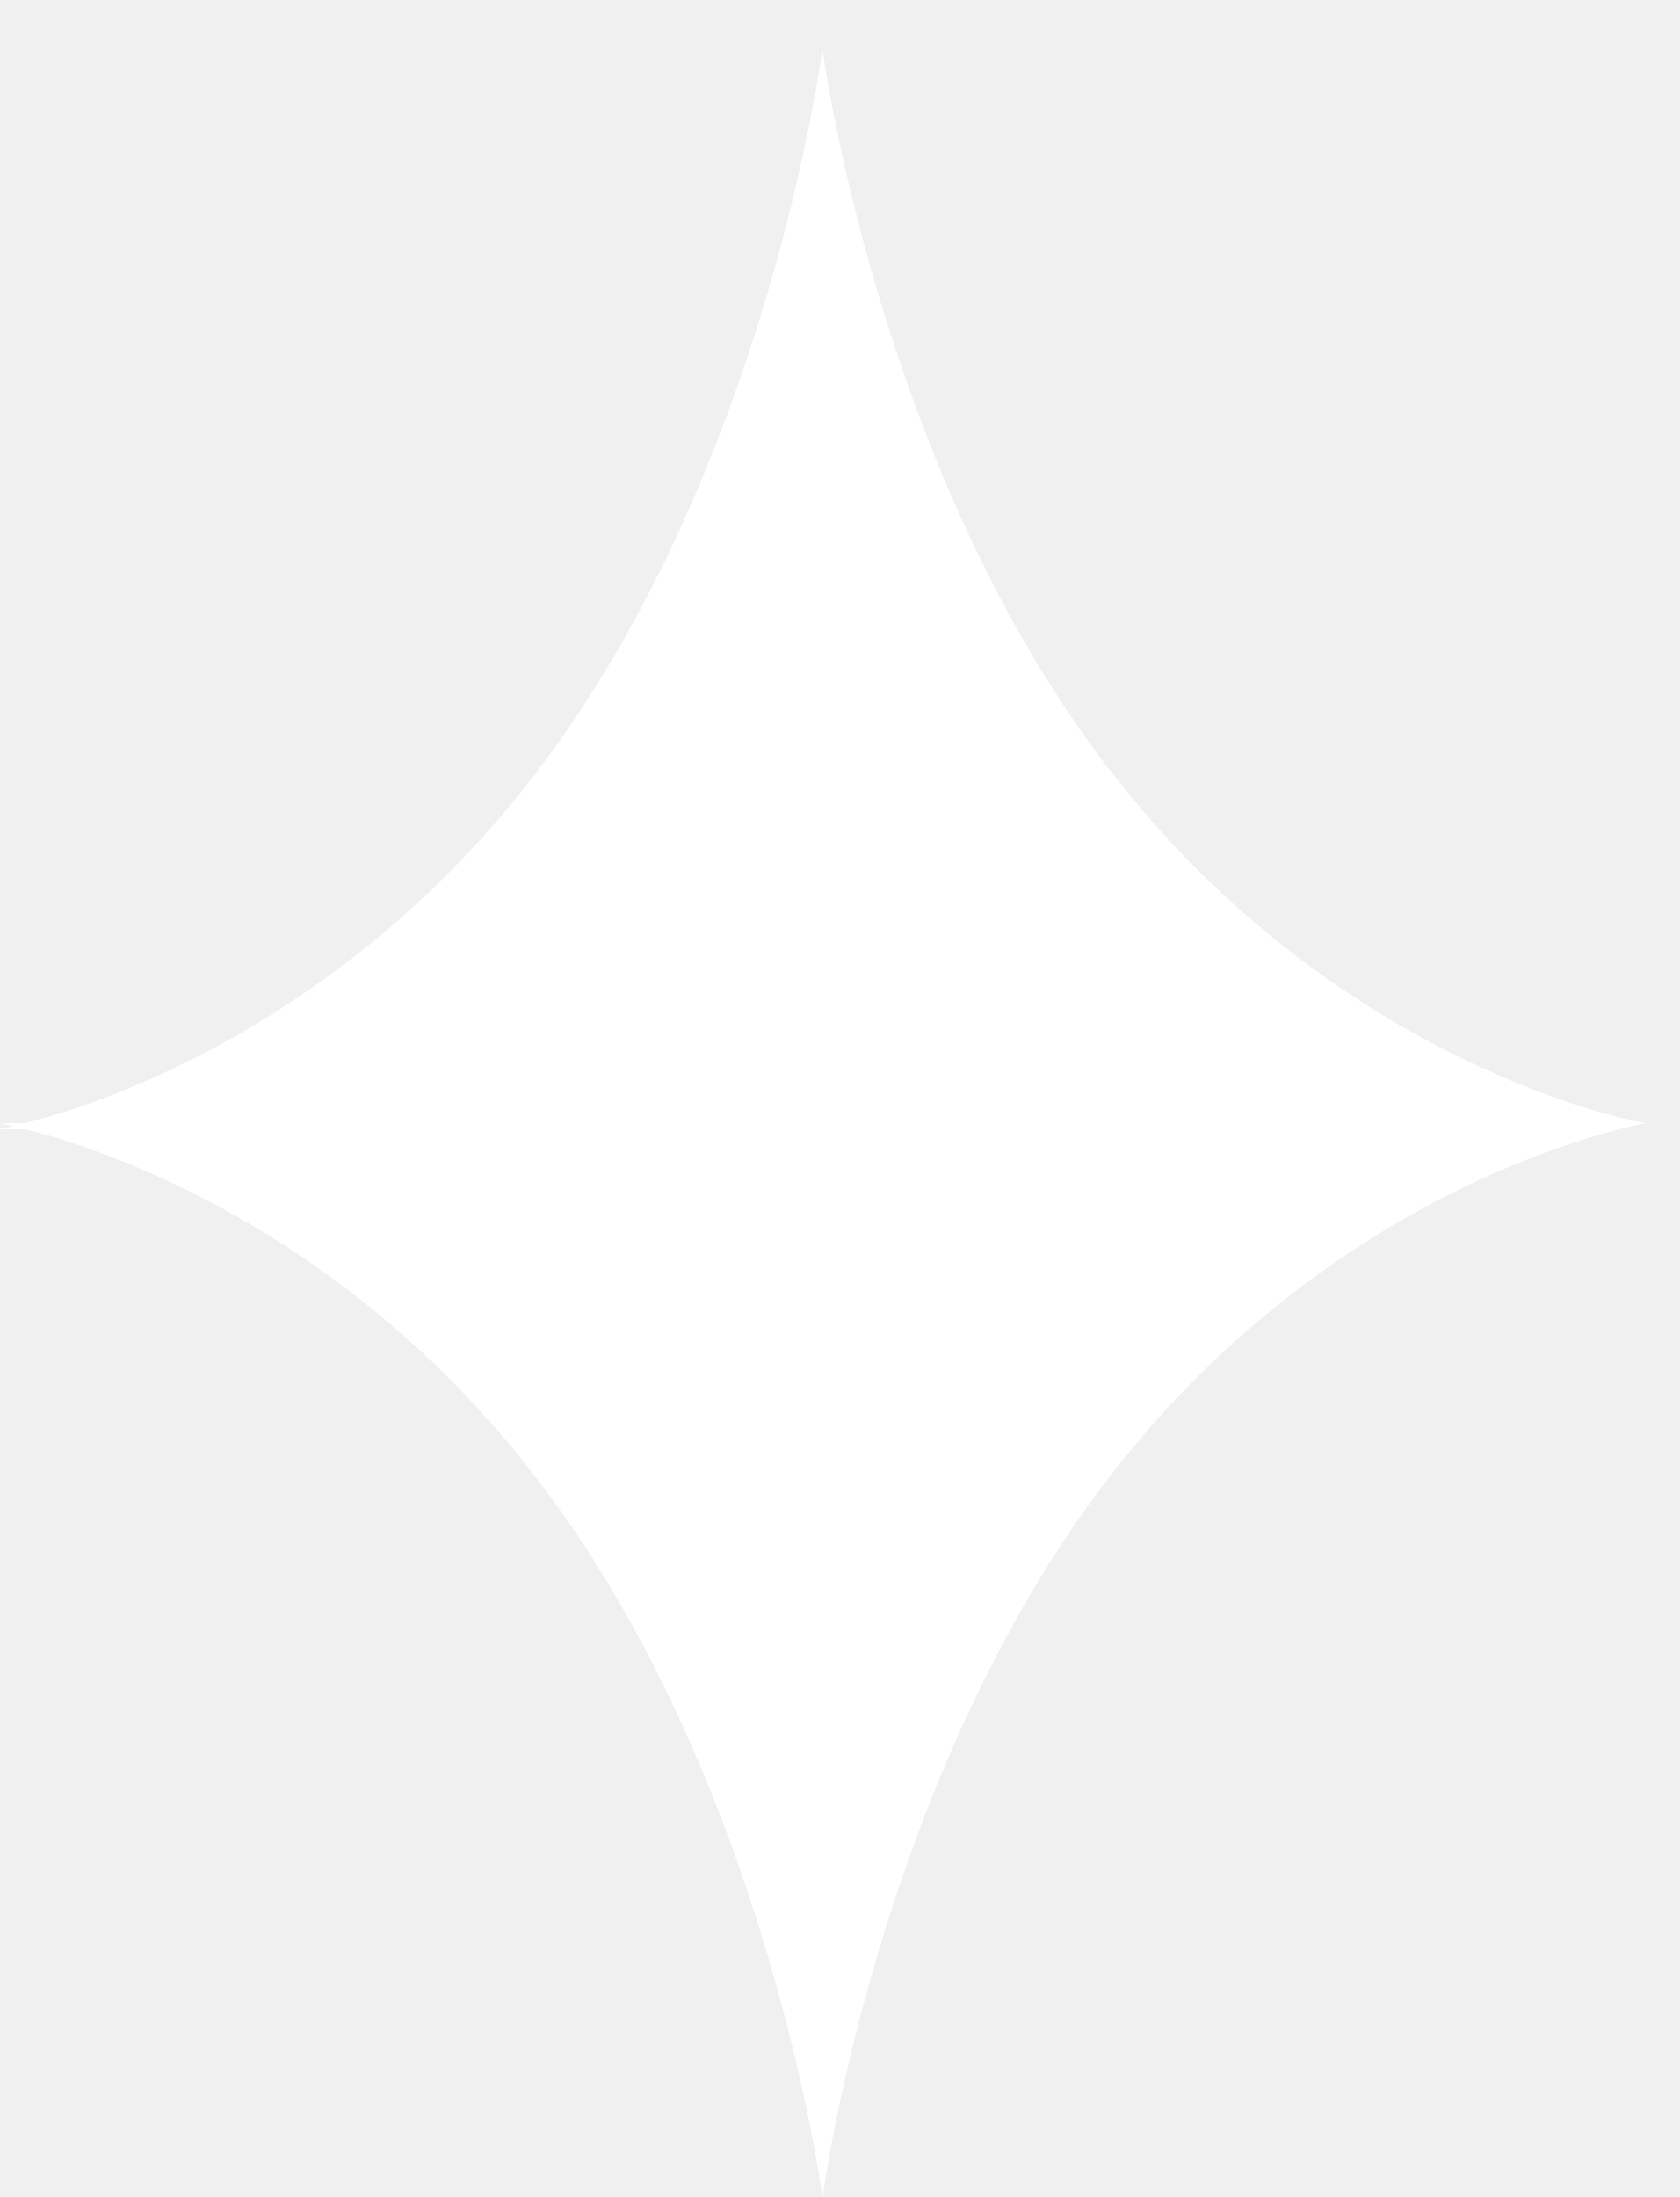
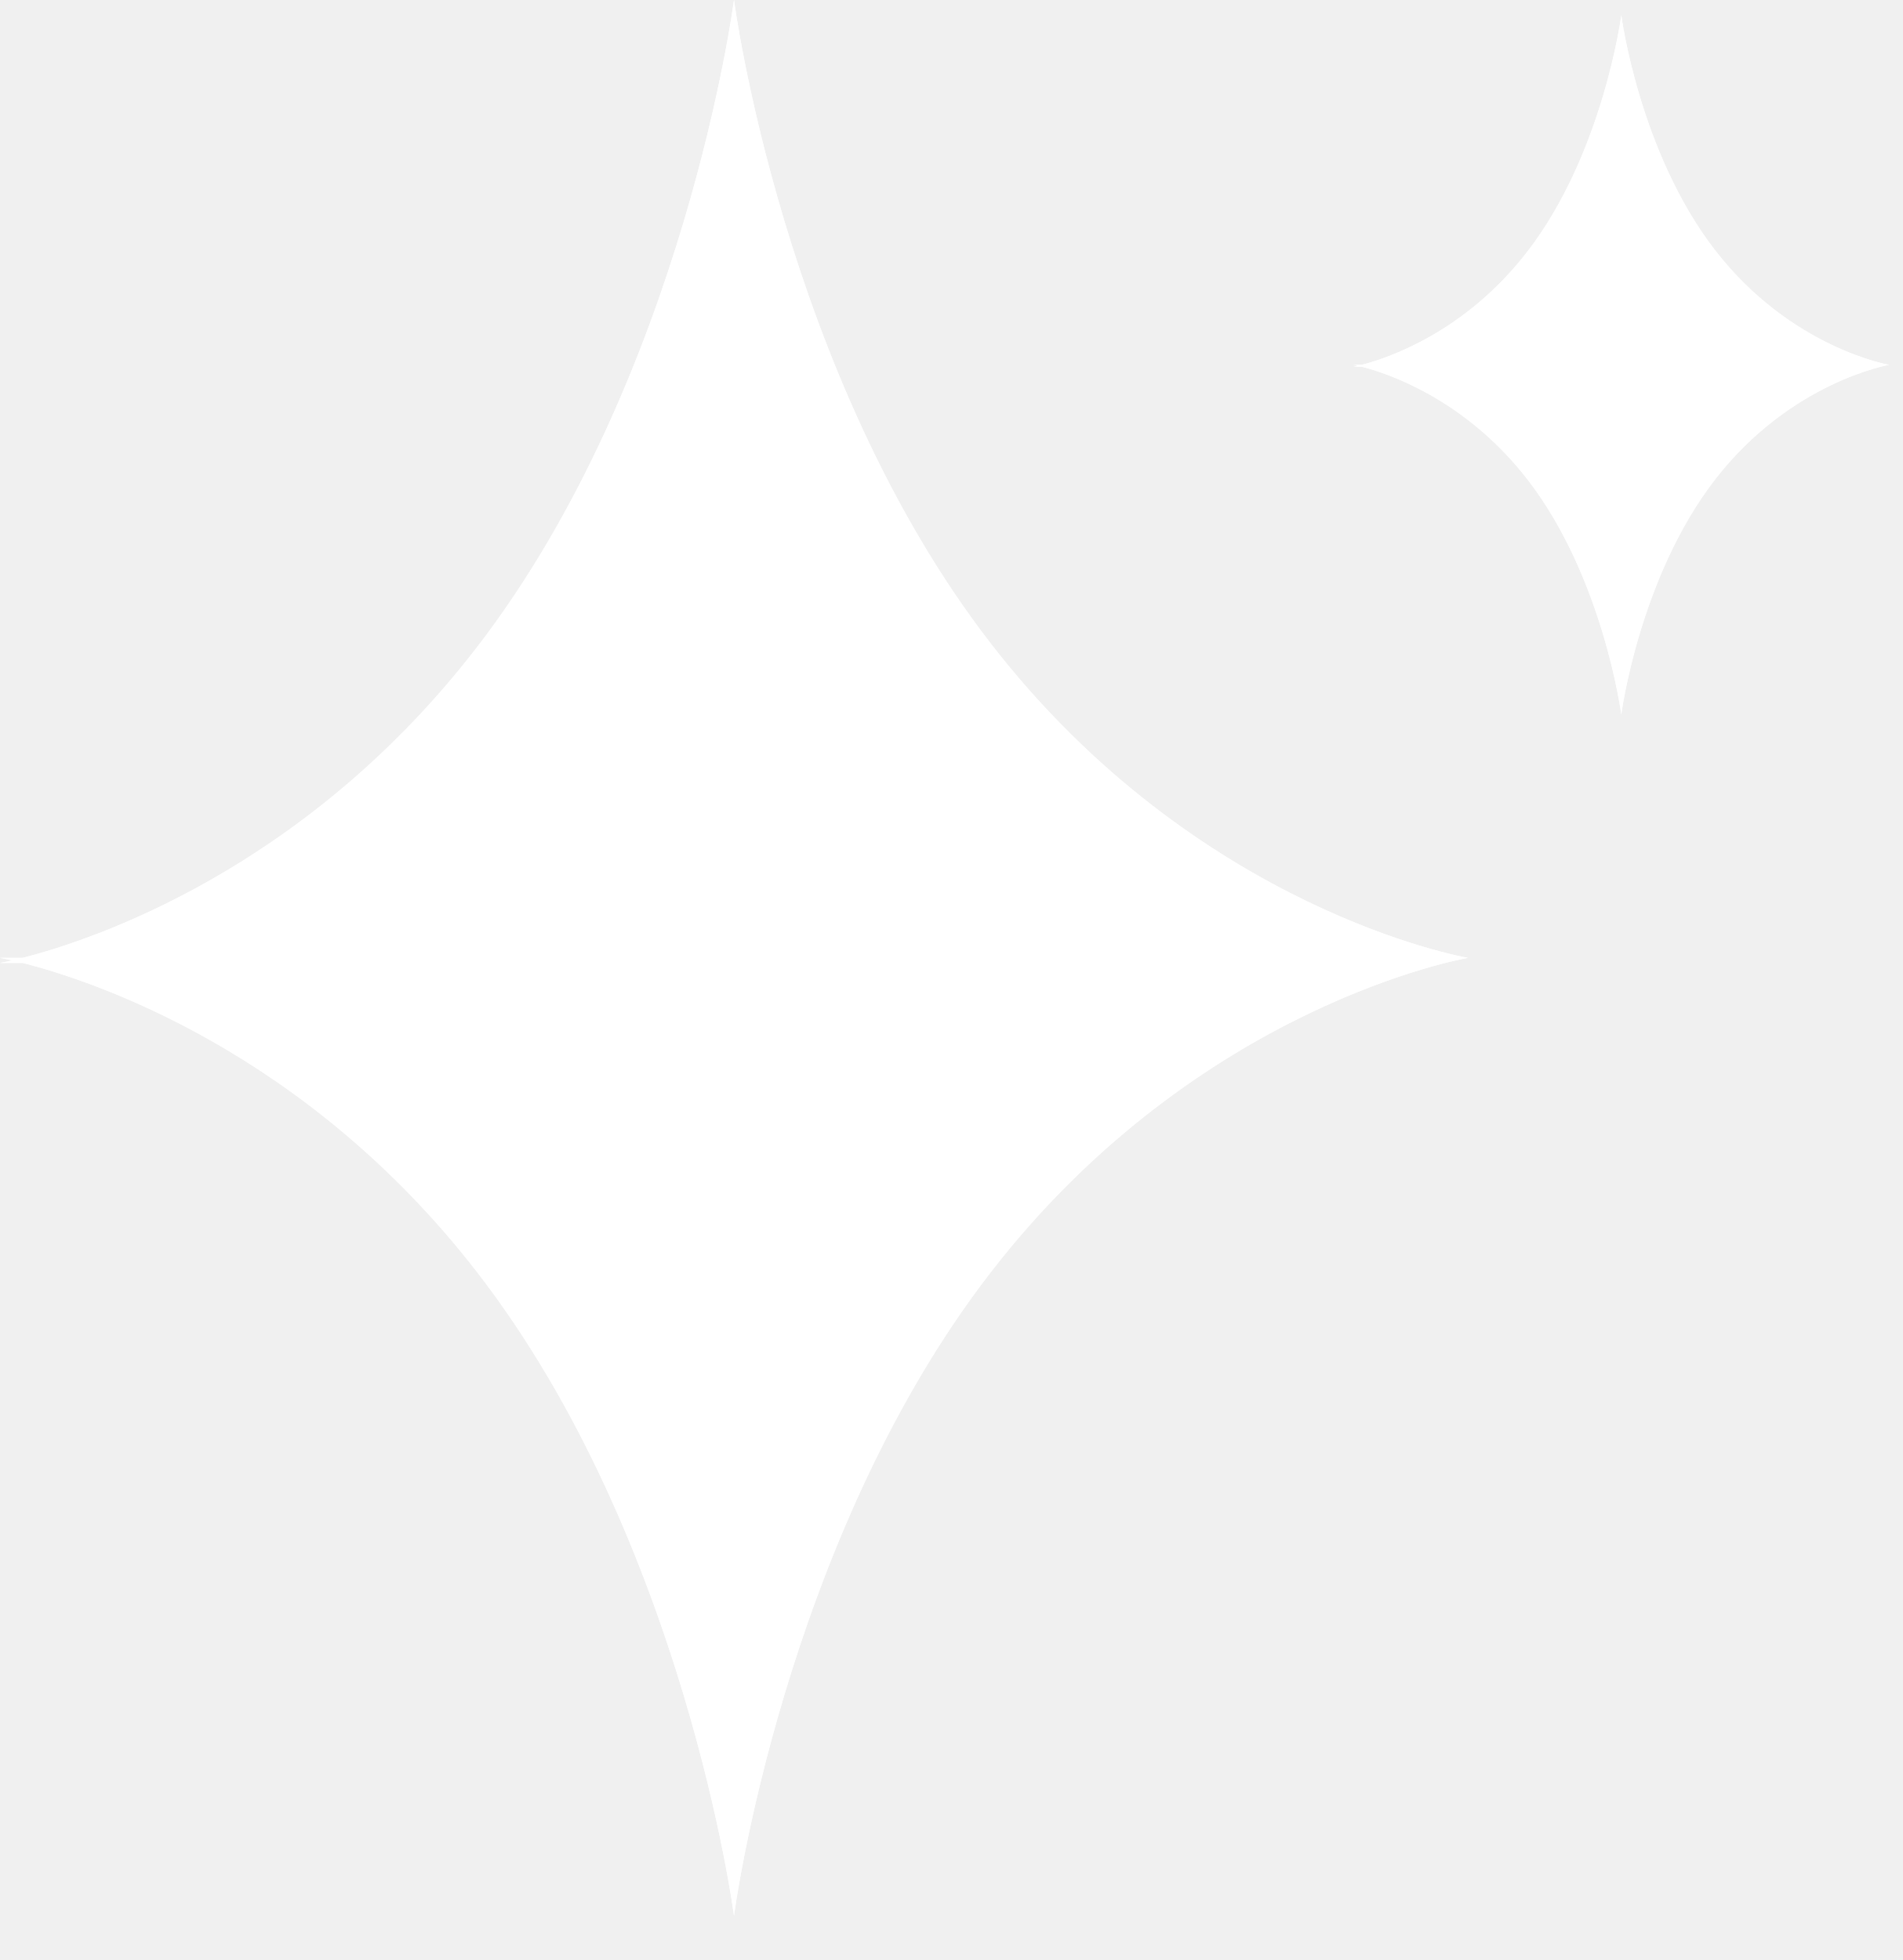
- <svg xmlns="http://www.w3.org/2000/svg" width="26" height="34" viewBox="0 0 26 34" fill="none">
-   <mask id="path-1-inside-1_389_161" fill="white">
-     <path fill-rule="evenodd" clip-rule="evenodd" d="M8.275 22.834C11.882 27.494 12.731 34 12.731 34C12.731 34 13.579 27.494 17.186 22.834C20.782 18.189 25.432 17.389 25.461 17.384H25.461C25.461 17.384 25.461 17.384 25.461 17.384C25.461 17.384 25.461 17.384 25.461 17.384H25.461C25.432 17.379 20.782 16.578 17.186 11.933C13.579 7.273 12.731 0.768 12.731 0.768V0.768C12.731 0.768 11.882 7.308 8.275 11.992C5.295 15.862 1.591 17.078 0.393 17.384H0C0 17.384 0.074 17.396 0.212 17.428C0.074 17.459 0 17.472 0 17.472H0.395C1.595 17.777 5.297 18.987 8.275 22.834Z" />
+ <svg xmlns="http://www.w3.org/2000/svg" width="33" height="34" viewBox="0 0 33 34" fill="none">
+   <mask id="path-1-inside-1_64_270" fill="white">
+     <path fill-rule="evenodd" clip-rule="evenodd" d="M8.275 22.067C11.882 26.727 12.731 33.232 12.731 33.232C12.731 33.232 13.579 26.727 17.186 22.067C20.782 17.422 25.432 16.621 25.461 16.616H25.461C25.461 16.616 25.461 16.616 25.461 16.616C25.461 16.616 25.461 16.616 25.461 16.616H25.461C25.432 16.611 20.782 15.81 17.186 11.165C13.579 6.506 12.731 2.34276e-05 12.731 2.34276e-05V0C12.731 0 11.882 6.54 8.275 11.225C5.295 15.095 1.591 16.31 0.393 16.616H0C0 16.616 0.074 16.629 0.212 16.66C0.074 16.692 0 16.704 0 16.704H0.395C1.595 17.009 5.297 18.22 8.275 22.067Z" />
  </mask>
-   <path fill-rule="evenodd" clip-rule="evenodd" d="M8.275 22.834C11.882 27.494 12.731 34 12.731 34C12.731 34 13.579 27.494 17.186 22.834C20.782 18.189 25.432 17.389 25.461 17.384H25.461C25.461 17.384 25.461 17.384 25.461 17.384C25.461 17.384 25.461 17.384 25.461 17.384H25.461C25.432 17.379 20.782 16.578 17.186 11.933C13.579 7.273 12.731 0.768 12.731 0.768V0.768C12.731 0.768 11.882 7.308 8.275 11.992C5.295 15.862 1.591 17.078 0.393 17.384H0C0 17.384 0.074 17.396 0.212 17.428C0.074 17.459 0 17.472 0 17.472H0.395C1.595 17.777 5.297 18.987 8.275 22.834Z" fill="white" />
-   <path d="M12.731 34L10.748 34.259H14.714L12.731 34ZM8.275 22.834L6.693 24.059H6.693L8.275 22.834ZM17.186 22.834L18.768 24.059H18.768L17.186 22.834ZM25.461 17.384V15.384H25.291L25.124 15.412L25.461 17.384ZM25.461 17.384V19.384L25.819 15.416L25.461 17.384ZM25.461 17.384L25.133 15.411V19.357L25.461 17.384ZM25.461 17.384L25.819 19.352L25.461 15.384V17.384ZM25.461 17.384L25.124 19.355L25.291 19.384H25.461V17.384ZM17.186 11.933L18.768 10.709L17.186 11.933ZM12.731 0.768H10.731V0.898L10.748 1.026L12.731 0.768ZM12.731 0.768H14.731L10.747 0.51L12.731 0.768ZM8.275 11.992L6.69 10.772L8.275 11.992ZM0.393 17.384V19.384H0.644L0.888 19.322L0.393 17.384ZM0 17.384V15.384L-0.334 19.356L0 17.384ZM0.212 17.428L0.66 19.377L0.658 15.478L0.212 17.428ZM0 17.472L-0.336 15.501L0 19.472V17.472ZM0.395 17.472L0.888 15.534L0.645 15.472H0.395V17.472ZM12.731 34C14.714 33.741 14.714 33.741 14.714 33.74C14.714 33.74 14.714 33.739 14.714 33.739C14.713 33.738 14.713 33.737 14.713 33.736C14.713 33.734 14.713 33.732 14.712 33.729C14.711 33.724 14.711 33.717 14.709 33.708C14.707 33.691 14.704 33.667 14.699 33.638C14.691 33.579 14.678 33.496 14.662 33.392C14.628 33.183 14.576 32.887 14.503 32.52C14.357 31.787 14.124 30.766 13.771 29.59C13.073 27.264 11.871 24.212 9.856 21.61L6.693 24.059C8.286 26.116 9.312 28.648 9.94 30.74C10.25 31.772 10.454 32.668 10.58 33.301C10.643 33.617 10.686 33.865 10.713 34.031C10.726 34.113 10.735 34.175 10.741 34.214C10.744 34.233 10.746 34.246 10.747 34.254C10.747 34.258 10.748 34.26 10.748 34.261C10.748 34.261 10.748 34.261 10.748 34.261C10.748 34.261 10.748 34.261 10.748 34.26C10.748 34.26 10.748 34.26 10.748 34.259C10.748 34.259 10.748 34.259 12.731 34ZM12.731 34C14.714 34.259 14.714 34.259 14.714 34.259C14.714 34.26 14.714 34.26 14.714 34.26C14.714 34.261 14.714 34.261 14.713 34.261C14.713 34.261 14.713 34.261 14.713 34.261C14.714 34.26 14.714 34.258 14.714 34.254C14.716 34.246 14.717 34.233 14.72 34.214C14.726 34.175 14.735 34.113 14.748 34.031C14.775 33.865 14.818 33.617 14.881 33.301C15.007 32.668 15.211 31.772 15.521 30.74C16.149 28.648 17.175 26.116 18.768 24.059L15.605 21.61C13.591 24.212 12.389 27.264 11.69 29.59C11.337 30.766 11.104 31.787 10.958 32.52C10.885 32.887 10.834 33.183 10.8 33.392C10.783 33.496 10.771 33.579 10.762 33.638C10.758 33.667 10.754 33.691 10.752 33.708C10.751 33.717 10.75 33.724 10.749 33.729C10.749 33.732 10.748 33.734 10.748 33.736C10.748 33.737 10.748 33.738 10.748 33.739C10.748 33.739 10.748 33.74 10.748 33.74C10.748 33.741 10.748 33.741 12.731 34ZM18.768 24.059C21.918 19.99 25.98 19.324 25.798 19.355L25.124 15.412C24.885 15.453 19.647 16.389 15.605 21.61L18.768 24.059ZM25.461 15.384H25.461V19.384H25.461V15.384ZM25.133 19.357C25.128 19.356 25.123 19.355 25.119 19.354C25.116 19.354 25.114 19.353 25.111 19.353C25.11 19.353 25.109 19.352 25.107 19.352C25.107 19.352 25.106 19.352 25.105 19.352C25.105 19.352 25.105 19.352 25.105 19.352C25.104 19.352 25.104 19.352 25.104 19.352C25.104 19.352 25.104 19.352 25.104 19.352C25.104 19.352 25.104 19.352 25.104 19.352C25.104 19.352 25.104 19.352 25.104 19.352C25.104 19.352 25.104 19.352 25.461 17.384C25.819 15.416 25.819 15.416 25.819 15.416C25.819 15.416 25.819 15.416 25.819 15.416C25.819 15.416 25.819 15.416 25.819 15.416C25.819 15.416 25.819 15.416 25.819 15.416C25.818 15.416 25.818 15.416 25.818 15.416C25.818 15.416 25.817 15.416 25.817 15.416C25.817 15.416 25.816 15.415 25.815 15.415C25.814 15.415 25.813 15.415 25.811 15.415C25.809 15.414 25.806 15.414 25.804 15.413C25.799 15.412 25.794 15.412 25.79 15.411L25.133 19.357ZM25.79 19.357C25.794 19.356 25.799 19.355 25.804 19.354C25.806 19.354 25.809 19.353 25.811 19.353C25.813 19.353 25.814 19.352 25.815 19.352C25.816 19.352 25.817 19.352 25.817 19.352C25.817 19.352 25.818 19.352 25.818 19.352C25.818 19.352 25.818 19.352 25.819 19.352C25.819 19.352 25.819 19.352 25.819 19.352C25.819 19.352 25.819 19.352 25.819 19.352C25.819 19.352 25.819 19.352 25.819 19.352C25.819 19.352 25.819 19.352 25.461 17.384C25.104 15.416 25.104 15.416 25.104 15.416C25.104 15.416 25.104 15.416 25.104 15.416C25.104 15.416 25.104 15.416 25.104 15.416C25.104 15.416 25.104 15.416 25.104 15.416C25.104 15.416 25.104 15.416 25.105 15.416C25.105 15.416 25.105 15.416 25.105 15.416C25.106 15.415 25.107 15.415 25.107 15.415C25.109 15.415 25.11 15.415 25.111 15.415C25.114 15.414 25.116 15.414 25.119 15.413C25.123 15.412 25.128 15.412 25.133 15.411L25.79 19.357ZM25.461 15.384H25.461V19.384H25.461V15.384ZM15.605 13.157C19.647 18.379 24.885 19.314 25.124 19.355L25.798 15.412C25.98 15.443 21.918 14.778 18.768 10.709L15.605 13.157ZM12.731 0.768C10.748 1.026 10.748 1.027 10.748 1.027C10.748 1.027 10.748 1.028 10.748 1.028C10.748 1.029 10.748 1.03 10.748 1.031C10.748 1.033 10.749 1.035 10.749 1.038C10.75 1.044 10.751 1.051 10.752 1.059C10.754 1.077 10.758 1.1 10.762 1.13C10.771 1.189 10.783 1.271 10.8 1.376C10.834 1.584 10.885 1.881 10.958 2.247C11.104 2.98 11.337 4.002 11.69 5.178C12.389 7.504 13.591 10.555 15.605 13.157L18.768 10.709C17.175 8.651 16.149 6.12 15.521 4.028C15.211 2.995 15.007 2.099 14.881 1.466C14.818 1.151 14.775 0.902 14.748 0.737C14.735 0.654 14.726 0.593 14.72 0.554C14.717 0.535 14.716 0.521 14.714 0.513C14.714 0.51 14.714 0.507 14.713 0.507C14.713 0.506 14.713 0.506 14.713 0.507C14.714 0.507 14.714 0.507 14.714 0.507C14.714 0.508 14.714 0.508 14.714 0.508C14.714 0.508 14.714 0.509 12.731 0.768ZM10.731 0.768V0.768H14.731V0.768H10.731ZM9.86 13.213C11.873 10.598 13.074 7.533 13.772 5.196C14.125 4.014 14.358 2.987 14.504 2.251C14.577 1.883 14.628 1.585 14.662 1.376C14.679 1.271 14.691 1.188 14.7 1.129C14.704 1.099 14.707 1.075 14.71 1.058C14.711 1.049 14.712 1.042 14.713 1.037C14.713 1.034 14.713 1.032 14.713 1.03C14.713 1.029 14.714 1.028 14.714 1.027C14.714 1.027 14.714 1.026 14.714 1.026C14.714 1.025 14.714 1.025 12.731 0.768C10.747 0.51 10.747 0.51 10.747 0.509C10.747 0.509 10.748 0.509 10.748 0.509C10.748 0.508 10.748 0.508 10.748 0.508C10.748 0.508 10.748 0.508 10.748 0.508C10.748 0.509 10.747 0.511 10.747 0.515C10.746 0.523 10.744 0.536 10.741 0.556C10.735 0.595 10.726 0.657 10.713 0.74C10.686 0.906 10.643 1.156 10.58 1.474C10.454 2.111 10.249 3.012 9.939 4.051C9.311 6.155 8.284 8.702 6.69 10.772L9.86 13.213ZM0.888 19.322C2.328 18.954 6.507 17.567 9.86 13.213L6.69 10.772C4.083 14.158 0.854 15.202 -0.101 15.446L0.888 19.322ZM0 19.384H0.393V15.384H0V19.384ZM0.658 15.478C0.57 15.458 0.497 15.443 0.443 15.432C0.416 15.427 0.393 15.422 0.375 15.419C0.366 15.417 0.358 15.416 0.351 15.415C0.348 15.414 0.345 15.414 0.342 15.413C0.34 15.413 0.339 15.413 0.338 15.412C0.337 15.412 0.337 15.412 0.336 15.412C0.336 15.412 0.335 15.412 0.335 15.412C0.335 15.412 0.335 15.412 0.335 15.412C0.335 15.412 0.335 15.412 0.335 15.412C0.334 15.412 0.334 15.412 0 17.384C-0.334 19.356 -0.334 19.356 -0.335 19.356C-0.335 19.356 -0.335 19.355 -0.335 19.355C-0.335 19.355 -0.335 19.355 -0.335 19.355C-0.335 19.355 -0.336 19.355 -0.336 19.355C-0.336 19.355 -0.337 19.355 -0.337 19.355C-0.338 19.355 -0.339 19.355 -0.34 19.355C-0.342 19.354 -0.343 19.354 -0.344 19.354C-0.346 19.354 -0.347 19.353 -0.347 19.353C-0.347 19.353 -0.343 19.354 -0.334 19.356C-0.317 19.359 -0.283 19.366 -0.234 19.377L0.658 15.478ZM0 17.472C0.336 19.444 0.336 19.444 0.336 19.444C0.336 19.444 0.336 19.444 0.336 19.444C0.337 19.444 0.337 19.444 0.337 19.444C0.337 19.444 0.337 19.444 0.338 19.443C0.338 19.443 0.339 19.443 0.34 19.443C0.341 19.443 0.342 19.443 0.343 19.442C0.346 19.442 0.349 19.441 0.353 19.441C0.36 19.44 0.367 19.438 0.377 19.436C0.395 19.433 0.418 19.429 0.445 19.423C0.499 19.413 0.572 19.397 0.66 19.377L-0.237 15.479C-0.285 15.49 -0.319 15.497 -0.336 15.5C-0.345 15.502 -0.349 15.503 -0.349 15.503C-0.349 15.503 -0.348 15.503 -0.346 15.502C-0.345 15.502 -0.343 15.502 -0.342 15.502C-0.341 15.501 -0.34 15.501 -0.339 15.501C-0.339 15.501 -0.338 15.501 -0.338 15.501C-0.337 15.501 -0.337 15.501 -0.337 15.501C-0.337 15.501 -0.337 15.501 -0.336 15.501C-0.336 15.501 -0.336 15.501 -0.336 15.501C-0.336 15.501 -0.336 15.501 0 17.472ZM0.395 15.472H0V19.472H0.395V15.472ZM9.856 21.61C6.504 17.28 2.328 15.9 0.888 15.534L-0.098 19.41C0.862 19.654 4.089 20.694 6.693 24.059L9.856 21.61Z" fill="white" mask="url(#path-1-inside-1_389_161)" />
+   <path fill-rule="evenodd" clip-rule="evenodd" d="M8.275 22.067C11.882 26.727 12.731 33.232 12.731 33.232C12.731 33.232 13.579 26.727 17.186 22.067C20.782 17.422 25.432 16.621 25.461 16.616H25.461C25.461 16.616 25.461 16.616 25.461 16.616C25.461 16.616 25.461 16.616 25.461 16.616H25.461C25.432 16.611 20.782 15.81 17.186 11.165C13.579 6.506 12.731 2.34276e-05 12.731 2.34276e-05V0C12.731 0 11.882 6.54 8.275 11.225C5.295 15.095 1.591 16.31 0.393 16.616H0C0 16.616 0.074 16.629 0.212 16.66C0.074 16.692 0 16.704 0 16.704H0.395C1.595 17.009 5.297 18.22 8.275 22.067Z" fill="white" />
+   <path d="M12.731 33.232L10.748 33.491H14.714L12.731 33.232ZM8.275 22.067L6.693 23.291H6.693L8.275 22.067ZM17.186 22.067L18.768 23.291H18.768L17.186 22.067ZM25.461 16.616V14.616H25.291L25.124 14.645L25.461 16.616ZM25.461 16.616V18.616L25.819 14.648L25.461 16.616ZM25.461 16.616L25.133 14.643V18.589L25.461 16.616ZM25.461 16.616L25.819 18.584L25.461 14.616V16.616ZM25.461 16.616L25.124 18.588L25.291 18.616H25.461V16.616ZM17.186 11.165L18.768 9.941V9.941L17.186 11.165ZM12.731 2.34276e-05H10.731V0.13L10.748 0.259L12.731 2.34276e-05ZM12.731 0H14.731L10.747 -0.257L12.731 0ZM8.275 11.225L6.69 10.005L8.275 11.225ZM0.393 16.616V18.616H0.644L0.888 18.554L0.393 16.616ZM0 16.616V14.616L-0.334 18.588L0 16.616ZM0.212 16.66L0.66 18.609L0.658 14.711L0.212 16.66ZM0 16.704L-0.336 14.733L0 18.704V16.704ZM0.395 16.704L0.888 14.766L0.645 14.704H0.395V16.704ZM12.731 33.232C14.714 32.974 14.714 32.973 14.714 32.973C14.714 32.972 14.714 32.972 14.714 32.971C14.713 32.971 14.713 32.97 14.713 32.969C14.713 32.967 14.713 32.965 14.712 32.962C14.711 32.956 14.711 32.949 14.709 32.941C14.707 32.923 14.704 32.9 14.699 32.87C14.691 32.811 14.678 32.729 14.662 32.624C14.628 32.416 14.576 32.119 14.503 31.753C14.357 31.02 14.124 29.998 13.771 28.822C13.073 26.496 11.871 23.445 9.856 20.843L6.693 23.291C8.286 25.349 9.312 27.88 9.94 29.972C10.25 31.005 10.454 31.901 10.58 32.533C10.643 32.849 10.686 33.098 10.713 33.263C10.726 33.346 10.735 33.407 10.741 33.446C10.744 33.465 10.746 33.479 10.747 33.486C10.747 33.49 10.748 33.493 10.748 33.493C10.748 33.494 10.748 33.494 10.748 33.493C10.748 33.493 10.748 33.493 10.748 33.492C10.748 33.492 10.748 33.492 10.748 33.492C10.748 33.492 10.748 33.491 12.731 33.232ZM12.731 33.232C14.714 33.491 14.714 33.492 14.714 33.492C14.714 33.492 14.714 33.492 14.714 33.492C14.714 33.493 14.714 33.493 14.713 33.493C14.713 33.494 14.713 33.494 14.713 33.493C14.714 33.493 14.714 33.49 14.714 33.486C14.716 33.479 14.717 33.465 14.72 33.446C14.726 33.407 14.735 33.346 14.748 33.263C14.775 33.098 14.818 32.849 14.881 32.533C15.007 31.901 15.211 31.005 15.521 29.972C16.149 27.88 17.175 25.349 18.768 23.291L15.605 20.843C13.591 23.445 12.389 26.496 11.69 28.822C11.337 29.998 11.104 31.02 10.958 31.753C10.885 32.119 10.834 32.416 10.8 32.624C10.783 32.729 10.771 32.811 10.762 32.87C10.758 32.9 10.754 32.923 10.752 32.941C10.751 32.949 10.75 32.956 10.749 32.962C10.749 32.965 10.748 32.967 10.748 32.969C10.748 32.97 10.748 32.971 10.748 32.971C10.748 32.972 10.748 32.972 10.748 32.973C10.748 32.973 10.748 32.974 12.731 33.232ZM18.768 23.291C21.918 19.222 25.98 18.557 25.798 18.588L25.124 14.645C24.885 14.686 19.647 15.621 15.605 20.843L18.768 23.291ZM25.461 14.616H25.461V18.616H25.461V14.616ZM25.133 18.589C25.128 18.588 25.123 18.587 25.119 18.587C25.116 18.586 25.114 18.586 25.111 18.585C25.11 18.585 25.109 18.585 25.107 18.585C25.107 18.584 25.106 18.584 25.105 18.584C25.105 18.584 25.105 18.584 25.105 18.584C25.104 18.584 25.104 18.584 25.104 18.584C25.104 18.584 25.104 18.584 25.104 18.584C25.104 18.584 25.104 18.584 25.104 18.584C25.104 18.584 25.104 18.584 25.104 18.584C25.104 18.584 25.104 18.584 25.461 16.616C25.819 14.648 25.819 14.648 25.819 14.648C25.819 14.648 25.819 14.648 25.819 14.648C25.819 14.648 25.819 14.648 25.819 14.648C25.819 14.648 25.819 14.648 25.819 14.648C25.818 14.648 25.818 14.648 25.818 14.648C25.818 14.648 25.817 14.648 25.817 14.648C25.817 14.648 25.816 14.648 25.815 14.648C25.814 14.648 25.813 14.647 25.811 14.647C25.809 14.647 25.806 14.646 25.804 14.646C25.799 14.645 25.794 14.644 25.79 14.643L25.133 18.589ZM25.79 18.589C25.794 18.588 25.799 18.587 25.804 18.587C25.806 18.586 25.809 18.586 25.811 18.585C25.813 18.585 25.814 18.585 25.815 18.585C25.816 18.584 25.817 18.584 25.817 18.584C25.817 18.584 25.818 18.584 25.818 18.584C25.818 18.584 25.818 18.584 25.819 18.584C25.819 18.584 25.819 18.584 25.819 18.584C25.819 18.584 25.819 18.584 25.819 18.584C25.819 18.584 25.819 18.584 25.819 18.584C25.819 18.584 25.819 18.584 25.461 16.616C25.104 14.648 25.104 14.648 25.104 14.648C25.104 14.648 25.104 14.648 25.104 14.648C25.104 14.648 25.104 14.648 25.104 14.648C25.104 14.648 25.104 14.648 25.104 14.648C25.104 14.648 25.104 14.648 25.105 14.648C25.105 14.648 25.105 14.648 25.105 14.648C25.106 14.648 25.107 14.648 25.107 14.648C25.109 14.648 25.11 14.647 25.111 14.647C25.114 14.647 25.116 14.646 25.119 14.646C25.123 14.645 25.128 14.644 25.133 14.643L25.79 18.589ZM25.461 14.616H25.461V18.616H25.461V14.616ZM15.605 12.39C19.647 17.611 24.885 18.547 25.124 18.588L25.798 14.645C25.98 14.676 21.918 14.01 18.768 9.941L15.605 12.39ZM12.731 2.34276e-05C10.748 0.259 10.748 0.259 10.748 0.26C10.748 0.26 10.748 0.26 10.748 0.261C10.748 0.262 10.748 0.262 10.748 0.263C10.748 0.265 10.749 0.268 10.749 0.271C10.75 0.276 10.751 0.283 10.752 0.292C10.754 0.309 10.758 0.333 10.762 0.362C10.771 0.421 10.783 0.504 10.8 0.608C10.834 0.817 10.885 1.113 10.958 1.48C11.104 2.213 11.337 3.234 11.69 4.41C12.389 6.736 13.591 9.788 15.605 12.39L18.768 9.941C17.175 7.883 16.149 5.352 15.521 3.26C15.211 2.228 15.007 1.332 14.881 0.699C14.818 0.383 14.775 0.135 14.748 -0.031C14.735 -0.113 14.726 -0.175 14.72 -0.214C14.717 -0.233 14.716 -0.247 14.714 -0.254C14.714 -0.258 14.714 -0.26 14.713 -0.261C14.713 -0.261 14.713 -0.261 14.713 -0.261C14.714 -0.261 14.714 -0.261 14.714 -0.26C14.714 -0.26 14.714 -0.26 14.714 -0.259C14.714 -0.259 14.714 -0.259 12.731 2.34276e-05ZM10.731 0V2.34276e-05H14.731V0H10.731ZM9.86 12.445C11.873 9.831 13.074 6.765 13.772 4.428C14.125 3.246 14.358 2.22 14.504 1.484C14.577 1.115 14.628 0.818 14.662 0.608C14.679 0.503 14.691 0.42 14.7 0.361C14.704 0.331 14.707 0.308 14.71 0.291C14.711 0.282 14.712 0.275 14.713 0.269C14.713 0.266 14.713 0.264 14.713 0.262C14.713 0.261 14.714 0.26 14.714 0.259C14.714 0.259 14.714 0.259 14.714 0.258C14.714 0.258 14.714 0.257 12.731 0C10.747 -0.257 10.747 -0.258 10.747 -0.258C10.747 -0.258 10.748 -0.259 10.748 -0.259C10.748 -0.259 10.748 -0.259 10.748 -0.26C10.748 -0.26 10.748 -0.26 10.748 -0.26C10.748 -0.259 10.747 -0.257 10.747 -0.253C10.746 -0.245 10.744 -0.231 10.741 -0.212C10.735 -0.173 10.726 -0.111 10.713 -0.028C10.686 0.139 10.643 0.389 10.58 0.707C10.454 1.343 10.249 2.245 9.939 3.284C9.311 5.388 8.284 7.934 6.69 10.005L9.86 12.445ZM0.888 18.554C2.328 18.186 6.507 16.799 9.86 12.445L6.69 10.005C4.083 13.39 0.854 14.434 -0.101 14.678L0.888 18.554ZM0 18.616H0.393V14.616H0V18.616ZM0.658 14.711C0.57 14.69 0.497 14.675 0.443 14.665C0.416 14.659 0.393 14.655 0.375 14.652C0.366 14.65 0.358 14.648 0.351 14.647C0.348 14.647 0.345 14.646 0.342 14.646C0.34 14.645 0.339 14.645 0.338 14.645C0.337 14.645 0.337 14.645 0.336 14.645C0.336 14.645 0.335 14.645 0.335 14.644C0.335 14.644 0.335 14.644 0.335 14.644C0.335 14.644 0.335 14.644 0.335 14.644C0.334 14.644 0.334 14.644 0 16.616C-0.334 18.588 -0.334 18.588 -0.335 18.588C-0.335 18.588 -0.335 18.588 -0.335 18.588C-0.335 18.588 -0.335 18.588 -0.335 18.588C-0.335 18.588 -0.336 18.588 -0.336 18.588C-0.336 18.588 -0.337 18.588 -0.337 18.587C-0.338 18.587 -0.339 18.587 -0.34 18.587C-0.342 18.587 -0.343 18.587 -0.344 18.586C-0.346 18.586 -0.347 18.586 -0.347 18.586C-0.347 18.586 -0.343 18.587 -0.334 18.588C-0.317 18.592 -0.283 18.599 -0.234 18.61L0.658 14.711ZM0 16.704C0.336 18.676 0.336 18.676 0.336 18.676C0.336 18.676 0.336 18.676 0.336 18.676C0.337 18.676 0.337 18.676 0.337 18.676C0.337 18.676 0.337 18.676 0.338 18.676C0.338 18.676 0.339 18.676 0.34 18.675C0.341 18.675 0.342 18.675 0.343 18.675C0.346 18.674 0.349 18.674 0.353 18.673C0.36 18.672 0.367 18.671 0.377 18.669C0.395 18.666 0.418 18.661 0.445 18.656C0.499 18.645 0.572 18.63 0.66 18.609L-0.237 14.711C-0.285 14.722 -0.319 14.729 -0.336 14.733C-0.345 14.734 -0.349 14.735 -0.349 14.735C-0.349 14.735 -0.348 14.735 -0.346 14.735C-0.345 14.735 -0.343 14.734 -0.342 14.734C-0.341 14.734 -0.34 14.734 -0.339 14.733C-0.339 14.733 -0.338 14.733 -0.338 14.733C-0.337 14.733 -0.337 14.733 -0.337 14.733C-0.337 14.733 -0.337 14.733 -0.336 14.733C-0.336 14.733 -0.336 14.733 -0.336 14.733C-0.336 14.733 -0.336 14.733 0 16.704ZM0.395 14.704H0V18.704H0.395V14.704ZM9.856 20.843C6.504 16.512 2.328 15.132 0.888 14.766L-0.098 18.643C0.862 18.887 4.089 19.927 6.693 23.291L9.856 20.843Z" fill="white" mask="url(#path-1-inside-1_64_270)" />
+   <mask id="path-3-inside-2_64_270" fill="white">
+     <path fill-rule="evenodd" clip-rule="evenodd" d="M29.747 4.34C28.43 2.639 28.121 0.265 28.121 0.265V0.265C28.121 0.265 27.811 2.652 26.495 4.361C25.407 5.774 24.054 6.218 23.618 6.329H23.474C23.474 6.329 23.502 6.334 23.552 6.345C23.502 6.357 23.474 6.361 23.474 6.361H23.618C24.056 6.472 25.407 6.914 26.495 8.318C27.811 10.019 28.121 12.393 28.121 12.393C28.121 12.393 28.43 10.019 29.747 8.318C31.063 6.618 32.767 6.329 32.767 6.329H28.121V6.329H32.767C32.767 6.329 31.063 6.04 29.747 4.34Z" />
+   </mask>
+   <path fill-rule="evenodd" clip-rule="evenodd" d="M29.747 4.34C28.43 2.639 28.121 0.265 28.121 0.265V0.265C28.121 0.265 27.811 2.652 26.495 4.361C25.407 5.774 24.054 6.218 23.618 6.329H23.474C23.474 6.329 23.502 6.334 23.552 6.345C23.502 6.357 23.474 6.361 23.474 6.361H23.618C24.056 6.472 25.407 6.914 26.495 8.318C27.811 10.019 28.121 12.393 28.121 12.393C28.121 12.393 28.43 10.019 29.747 8.318C31.063 6.618 32.767 6.329 32.767 6.329H28.121V6.329H32.767C32.767 6.329 31.063 6.04 29.747 4.34Z" fill="white" />
+   <path d="M28.121 0.265L28.845 0.17L27.391 0.265H28.121ZM29.747 4.34L30.324 3.893L29.747 4.34ZM28.121 0.265L28.845 0.359L28.851 0.312V0.265H28.121ZM26.495 4.361L27.073 4.807L26.495 4.361ZM23.618 6.329V7.059H23.709L23.798 7.036L23.618 6.329ZM23.474 6.329V5.599L23.352 7.049L23.474 6.329ZM23.552 6.345L23.715 7.056L23.715 5.634L23.552 6.345ZM23.474 6.361L23.352 5.642L23.474 7.091V6.361ZM23.618 6.361L23.798 5.654L23.71 5.631H23.618V6.361ZM26.495 8.318L25.917 8.765H25.917L26.495 8.318ZM28.121 12.393L27.397 12.488L27.48 13.123H28.121V12.393ZM29.747 8.318L30.324 8.765L30.324 8.765L29.747 8.318ZM32.767 6.329L32.889 7.049L32.767 5.599V6.329ZM28.121 6.329H27.391V7.059H28.121V6.329ZM28.121 6.329V5.599H27.391V6.329H28.121ZM32.767 6.329V7.059L32.889 5.609L32.767 6.329ZM28.121 0.265C27.397 0.359 27.397 0.359 27.397 0.359C27.397 0.359 27.397 0.36 27.397 0.36C27.397 0.36 27.397 0.36 27.397 0.361C27.397 0.362 27.397 0.362 27.398 0.363C27.398 0.365 27.398 0.368 27.399 0.371C27.399 0.377 27.401 0.386 27.402 0.397C27.405 0.418 27.41 0.448 27.416 0.487C27.428 0.563 27.447 0.671 27.474 0.805C27.527 1.072 27.612 1.445 27.741 1.874C27.996 2.723 28.435 3.837 29.17 4.786L30.324 3.893C29.743 3.142 29.368 2.218 29.139 1.455C29.026 1.078 28.951 0.751 28.906 0.52C28.883 0.404 28.867 0.314 28.857 0.253C28.852 0.223 28.849 0.201 28.847 0.187C28.846 0.18 28.845 0.175 28.845 0.172C28.845 0.17 28.844 0.17 28.844 0.169C28.844 0.169 28.844 0.169 28.844 0.169C28.844 0.169 28.844 0.17 28.844 0.17C28.844 0.17 28.845 0.17 28.845 0.17C28.845 0.17 28.845 0.17 28.121 0.265ZM28.851 0.265V0.265H27.391V0.265H28.851ZM27.073 4.807C27.808 3.853 28.246 2.734 28.501 1.881C28.63 1.449 28.715 1.075 28.768 0.806C28.794 0.672 28.813 0.563 28.826 0.487C28.832 0.448 28.836 0.418 28.839 0.396C28.841 0.386 28.842 0.377 28.843 0.371C28.843 0.368 28.844 0.365 28.844 0.363C28.844 0.362 28.844 0.361 28.844 0.36C28.844 0.36 28.844 0.36 28.845 0.359C28.845 0.359 28.845 0.359 28.845 0.359C28.845 0.359 28.845 0.359 28.121 0.265C27.397 0.171 27.397 0.171 27.397 0.17C27.397 0.17 27.397 0.17 27.397 0.17C27.397 0.17 27.397 0.17 27.397 0.17C27.397 0.17 27.397 0.17 27.397 0.17C27.397 0.17 27.397 0.171 27.397 0.172C27.396 0.175 27.396 0.18 27.395 0.187C27.392 0.202 27.389 0.224 27.384 0.255C27.374 0.315 27.359 0.407 27.336 0.523C27.29 0.755 27.215 1.084 27.102 1.463C26.873 2.231 26.498 3.16 25.916 3.916L27.073 4.807ZM23.798 7.036C24.323 6.902 25.849 6.396 27.073 4.807L25.916 3.916C24.964 5.152 23.785 5.533 23.437 5.622L23.798 7.036ZM23.474 7.059H23.618V5.599H23.474V7.059ZM23.715 5.634C23.682 5.626 23.656 5.621 23.636 5.617C23.626 5.615 23.618 5.613 23.611 5.612C23.608 5.611 23.605 5.611 23.603 5.61C23.601 5.61 23.6 5.61 23.599 5.61C23.599 5.61 23.598 5.61 23.598 5.61C23.598 5.61 23.597 5.61 23.597 5.609C23.597 5.609 23.597 5.609 23.597 5.609C23.597 5.609 23.597 5.609 23.597 5.609C23.597 5.609 23.597 5.609 23.597 5.609C23.597 5.609 23.597 5.609 23.474 6.329C23.352 7.049 23.352 7.049 23.352 7.049C23.352 7.049 23.352 7.049 23.352 7.049C23.352 7.049 23.352 7.049 23.352 7.049C23.352 7.049 23.352 7.049 23.352 7.049C23.352 7.049 23.352 7.048 23.351 7.048C23.351 7.048 23.351 7.048 23.35 7.048C23.35 7.048 23.349 7.048 23.349 7.048C23.348 7.048 23.348 7.048 23.348 7.048C23.348 7.048 23.349 7.048 23.353 7.049C23.359 7.05 23.371 7.053 23.389 7.057L23.715 5.634ZM23.474 6.361C23.597 7.081 23.597 7.081 23.597 7.081C23.597 7.081 23.597 7.081 23.597 7.081C23.597 7.081 23.597 7.081 23.598 7.081C23.598 7.081 23.598 7.081 23.598 7.081C23.598 7.081 23.598 7.081 23.598 7.08C23.599 7.08 23.599 7.08 23.6 7.08C23.601 7.08 23.602 7.08 23.603 7.08C23.606 7.079 23.609 7.079 23.612 7.078C23.619 7.077 23.627 7.075 23.637 7.073C23.657 7.069 23.683 7.064 23.715 7.056L23.388 5.634C23.37 5.638 23.358 5.64 23.352 5.642C23.349 5.642 23.347 5.642 23.347 5.642C23.347 5.642 23.348 5.642 23.348 5.642C23.349 5.642 23.349 5.642 23.35 5.642C23.35 5.642 23.351 5.642 23.351 5.642C23.351 5.642 23.351 5.642 23.351 5.642C23.351 5.642 23.352 5.642 23.352 5.642C23.352 5.642 23.352 5.642 23.352 5.642C23.352 5.642 23.352 5.642 23.352 5.642C23.352 5.642 23.352 5.642 23.474 6.361ZM23.618 5.631H23.474V7.091H23.618V5.631ZM27.072 7.872C25.848 6.291 24.323 5.787 23.798 5.654L23.439 7.069C23.788 7.157 24.966 7.537 25.917 8.765L27.072 7.872ZM28.121 12.393C28.845 12.299 28.845 12.299 28.845 12.299C28.844 12.298 28.844 12.298 28.844 12.298C28.844 12.298 28.844 12.297 28.844 12.297C28.844 12.296 28.844 12.296 28.844 12.294C28.844 12.293 28.843 12.29 28.843 12.287C28.842 12.28 28.841 12.272 28.839 12.261C28.836 12.24 28.831 12.209 28.825 12.171C28.813 12.095 28.794 11.987 28.768 11.853C28.714 11.586 28.629 11.213 28.5 10.784C28.246 9.935 27.807 8.821 27.072 7.872L25.917 8.765C26.499 9.516 26.873 10.44 27.102 11.203C27.215 11.58 27.29 11.907 27.336 12.138C27.359 12.253 27.375 12.344 27.384 12.405C27.389 12.435 27.392 12.457 27.395 12.471C27.396 12.478 27.396 12.483 27.397 12.486C27.397 12.487 27.397 12.488 27.397 12.489C27.397 12.489 27.397 12.489 27.397 12.489C27.397 12.488 27.397 12.488 27.397 12.488C27.397 12.488 27.397 12.488 27.397 12.488C27.397 12.488 27.397 12.488 28.121 12.393ZM28.121 13.123C28.602 12.942 28.845 12.488 28.845 12.488C28.844 12.488 28.844 12.488 28.844 12.488C28.844 12.488 28.844 12.489 28.844 12.489C28.844 12.489 28.844 12.489 28.844 12.489C28.844 12.488 28.845 12.487 28.845 12.486C28.845 12.483 28.846 12.478 28.847 12.471C28.849 12.457 28.852 12.435 28.857 12.405C28.867 12.344 28.883 12.253 28.906 12.138C28.951 11.907 29.026 11.58 29.139 11.203C29.368 10.44 29.743 9.516 30.324 8.765L29.17 7.872C28.435 8.821 27.996 9.935 27.741 10.784C27.612 11.213 27.527 11.586 27.474 11.853C27.447 11.987 27.428 12.095 27.416 12.171C27.41 12.209 27.405 12.24 27.402 12.261C27.401 12.272 27.399 12.28 27.399 12.287C27.398 12.29 27.398 12.293 27.398 12.294C27.397 12.296 27.397 12.296 27.397 12.297C27.397 12.297 27.397 12.298 27.397 12.298C27.397 12.298 27.397 12.298 27.397 12.298C27.397 12.299 27.639 11.845 28.121 11.663V13.123ZM30.324 8.765C30.899 8.022 31.557 7.59 32.068 7.343C32.323 7.22 32.54 7.144 32.688 7.1C32.762 7.078 32.819 7.064 32.853 7.056C32.871 7.052 32.883 7.05 32.889 7.049C32.892 7.048 32.894 7.048 32.894 7.048C32.894 7.048 32.893 7.048 32.892 7.048C32.892 7.048 32.892 7.048 32.891 7.048C32.891 7.048 32.89 7.048 32.89 7.048C32.89 7.049 32.889 7.049 32.889 7.049C32.889 7.049 32.889 7.049 32.767 6.329C32.645 5.609 32.645 5.609 32.644 5.609C32.644 5.609 32.644 5.61 32.644 5.61C32.643 5.61 32.643 5.61 32.642 5.61C32.641 5.61 32.64 5.61 32.639 5.61C32.636 5.611 32.634 5.611 32.63 5.612C32.624 5.613 32.616 5.615 32.606 5.617C32.586 5.62 32.56 5.626 32.529 5.633C32.465 5.648 32.378 5.669 32.272 5.701C32.06 5.764 31.768 5.867 31.433 6.029C30.763 6.352 29.911 6.914 29.17 7.872L30.324 8.765ZM32.767 5.599H28.121V7.059H32.767V5.599ZM27.391 6.329V6.329H28.851V6.329H27.391ZM32.767 5.599H28.121V7.059H32.767V5.599ZM29.17 4.786C29.911 5.744 30.763 6.306 31.433 6.629C31.768 6.791 32.06 6.894 32.272 6.957C32.378 6.988 32.465 7.01 32.529 7.025C32.56 7.032 32.586 7.037 32.606 7.041C32.616 7.043 32.624 7.045 32.63 7.046C32.634 7.047 32.636 7.047 32.639 7.047C32.64 7.048 32.641 7.048 32.642 7.048C32.643 7.048 32.643 7.048 32.644 7.048C32.644 7.048 32.644 7.048 32.644 7.048C32.645 7.048 32.645 7.049 32.767 6.329C32.889 5.609 32.889 5.609 32.889 5.609C32.889 5.609 32.89 5.609 32.89 5.609C32.89 5.609 32.891 5.61 32.891 5.61C32.892 5.61 32.892 5.61 32.892 5.61C32.893 5.61 32.894 5.61 32.894 5.61C32.894 5.61 32.892 5.61 32.889 5.609C32.883 5.608 32.871 5.605 32.853 5.602C32.819 5.594 32.762 5.58 32.688 5.558C32.54 5.513 32.323 5.438 32.068 5.314C31.557 5.068 30.899 4.636 30.324 3.893L29.17 4.786Z" fill="white" mask="url(#path-3-inside-2_64_270)" />
</svg>
